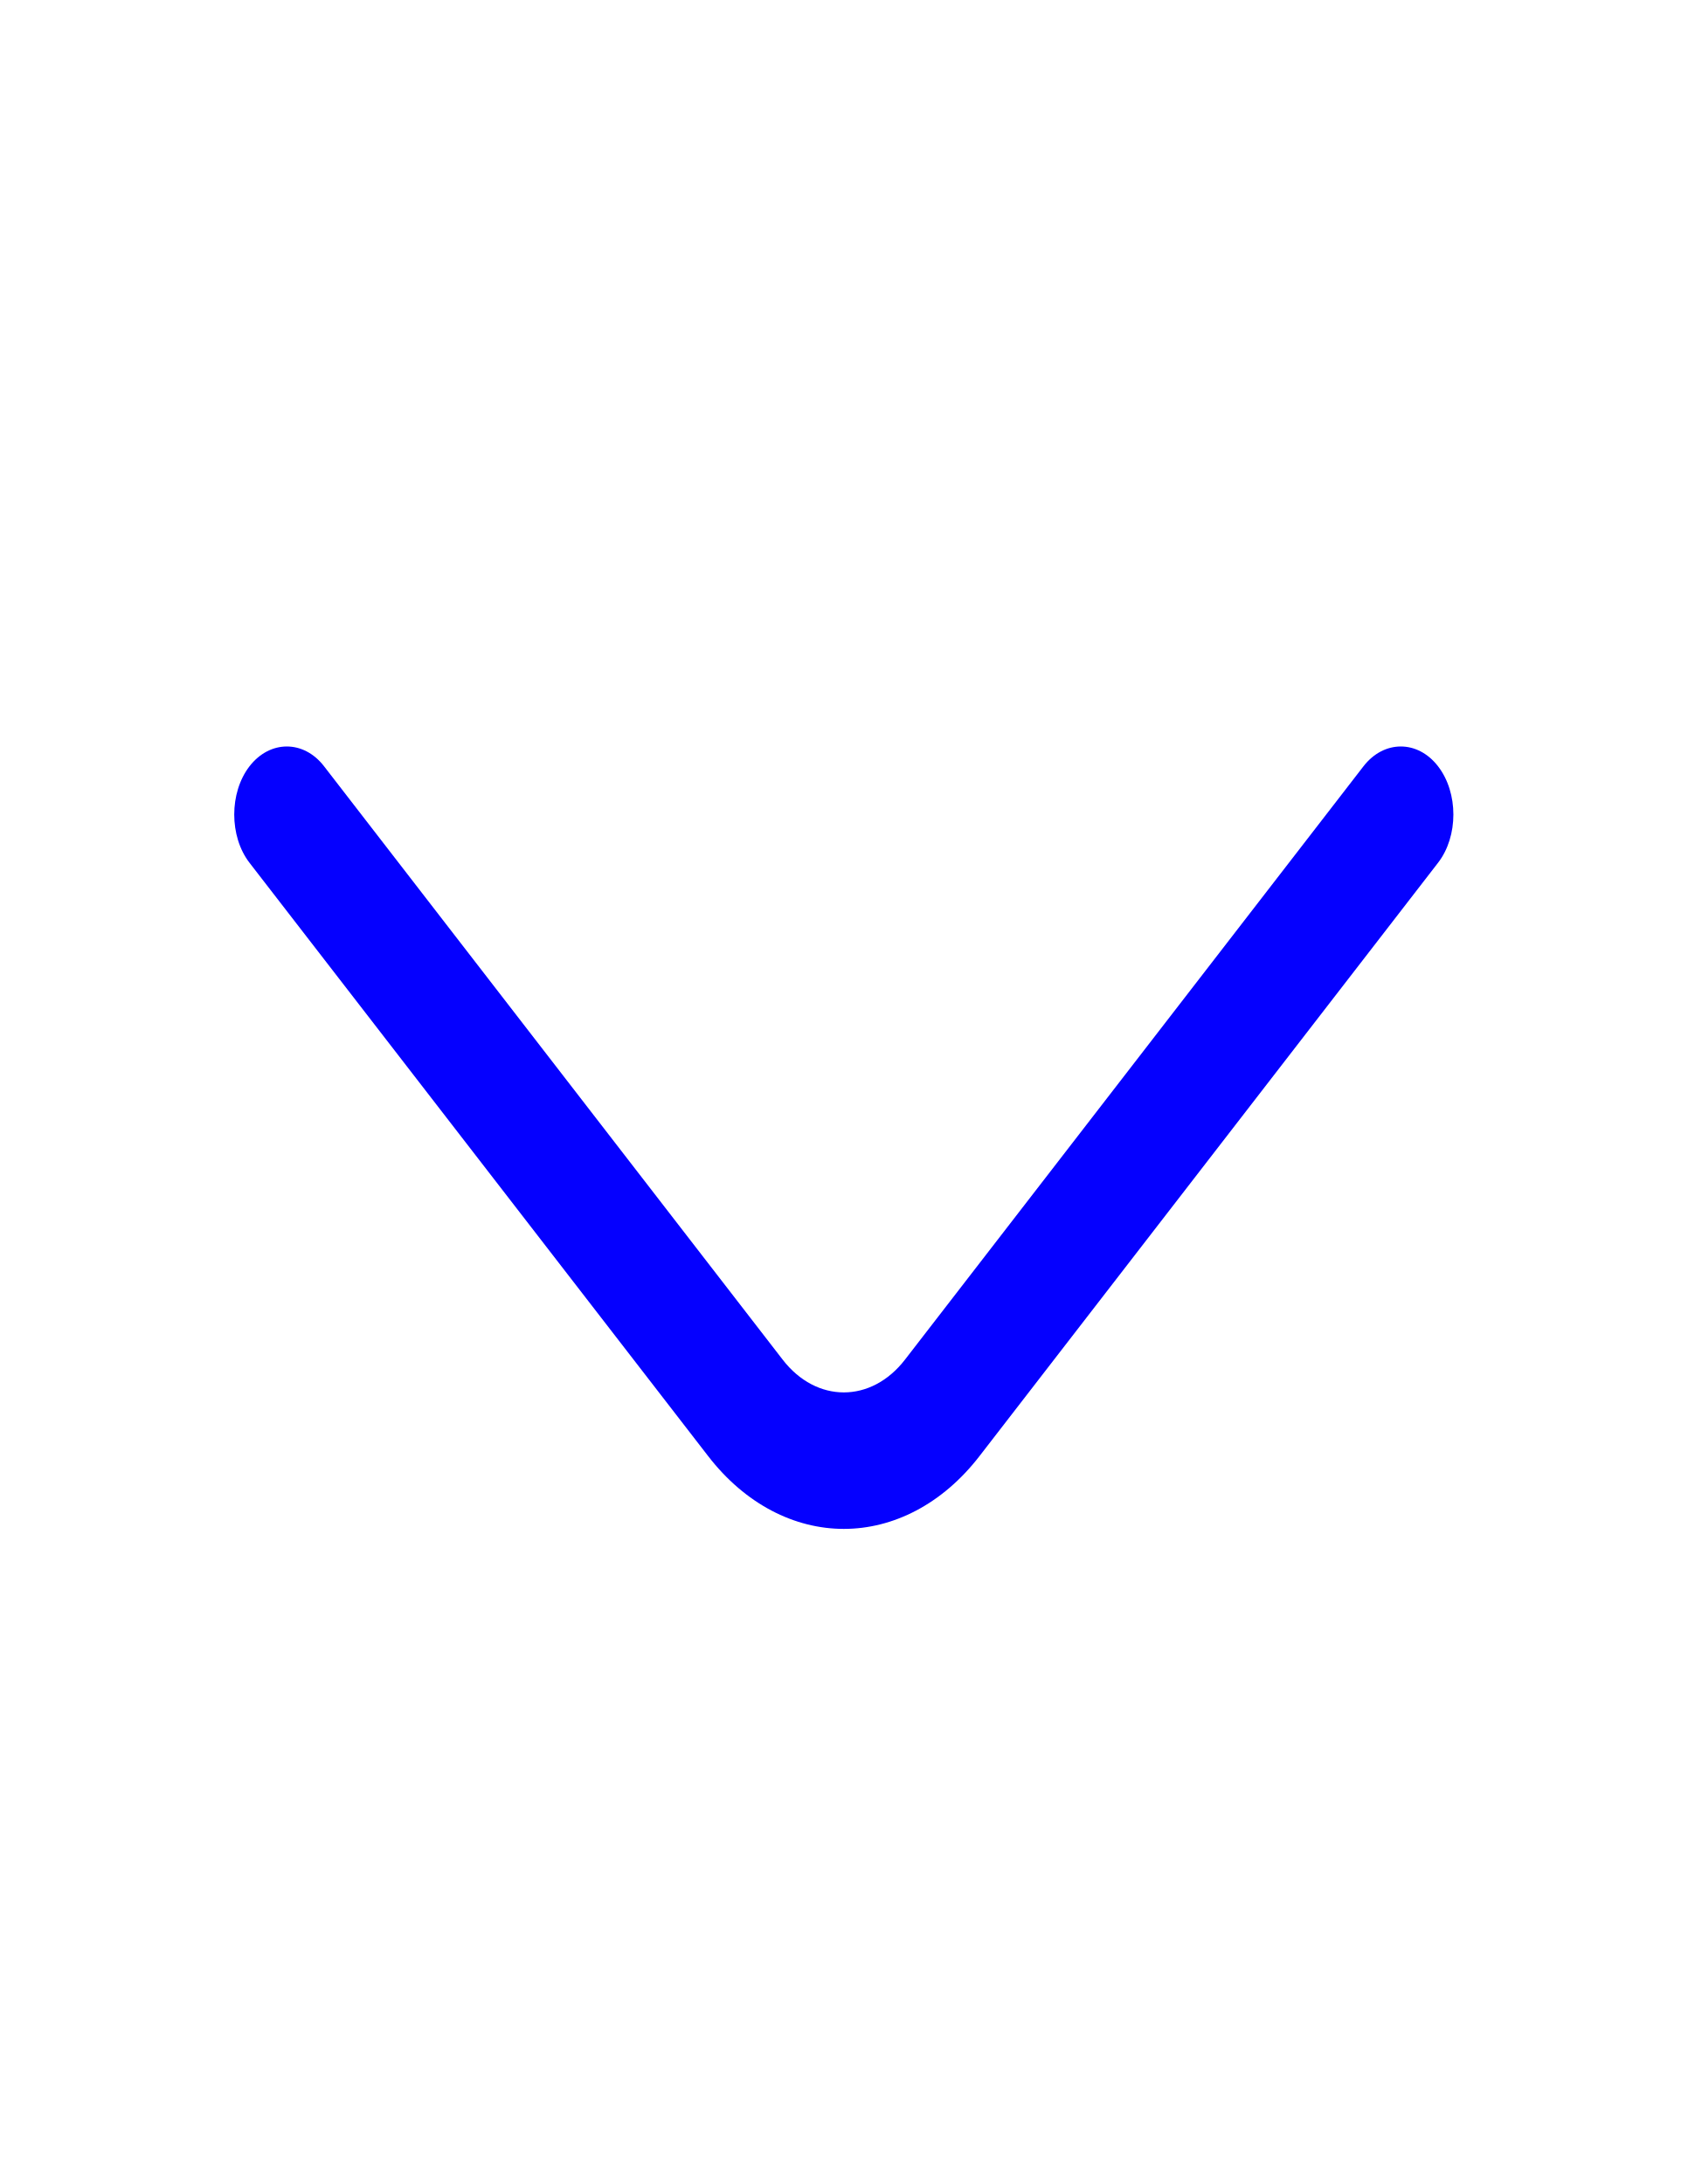
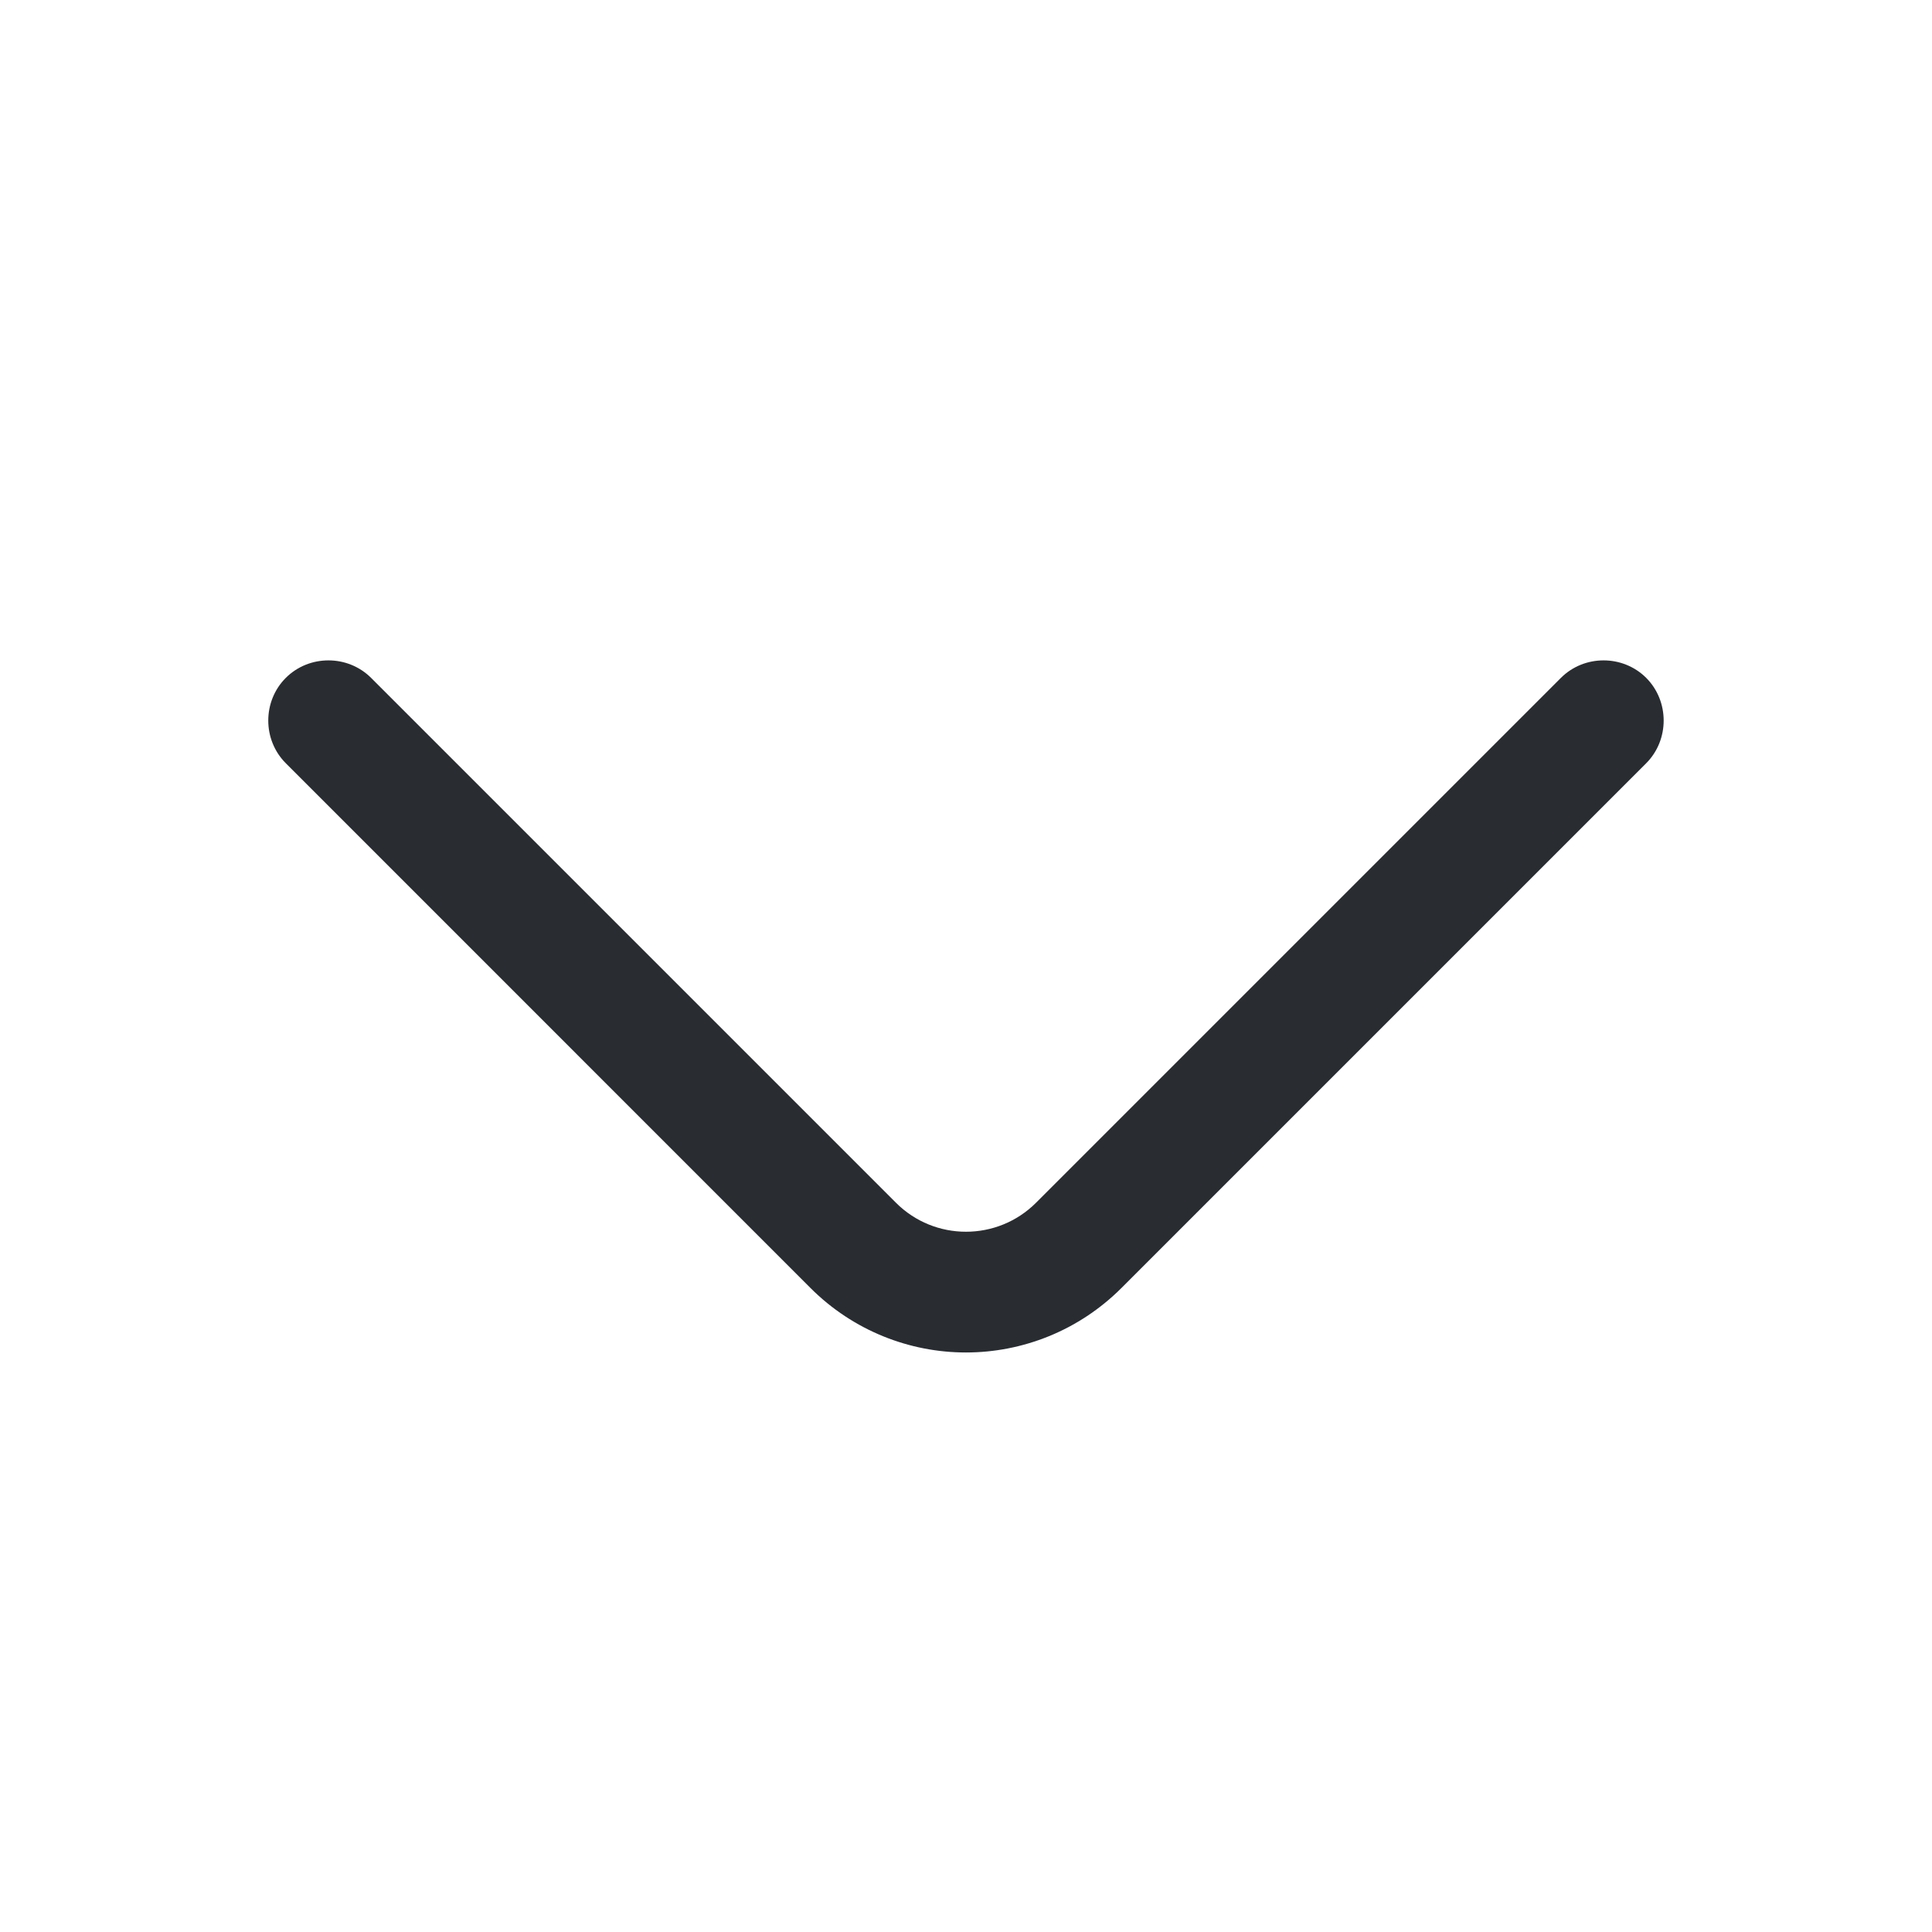
- <svg xmlns="http://www.w3.org/2000/svg" width="17" height="22" viewBox="0 0 17 22" fill="none">
-   <g id="arrow-down">
-     <g id="vuesax/outline/arrow-down">
-       <g id="arrow-down_2">
-         <path id="Vector" d="M8.499 15.401C8.003 15.401 7.507 15.153 7.132 14.667L2.513 8.691C2.308 8.425 2.308 7.985 2.513 7.719C2.719 7.453 3.059 7.453 3.264 7.719L7.883 13.696C8.223 14.136 8.775 14.136 9.115 13.696L13.733 7.719C13.939 7.453 14.279 7.453 14.484 7.719C14.69 7.985 14.69 8.425 14.484 8.691L9.866 14.667C9.491 15.153 8.995 15.401 8.499 15.401Z" fill="#0500FF" />
-       </g>
+ <svg xmlns="http://www.w3.org/2000/svg" width="24" height="24" viewBox="0 0 24 24" fill="none">
+   <g id="vuesax/outline/arrow-down">
+     <g id="arrow-down">
+       <path id="Vector" d="M11.999 16.801C11.3 16.801 10.6 16.531 10.069 16.001L3.55 9.481C3.26 9.191 3.26 8.711 3.55 8.421C3.84 8.131 4.32 8.131 4.61 8.421L11.13 14.941C11.61 15.421 12.389 15.421 12.87 14.941L19.39 8.421C19.68 8.131 20.16 8.131 20.45 8.421C20.739 8.711 20.739 9.191 20.45 9.481L13.93 16.001C13.399 16.531 12.7 16.801 11.999 16.801Z" fill="#292D32" />
    </g>
  </g>
</svg>
